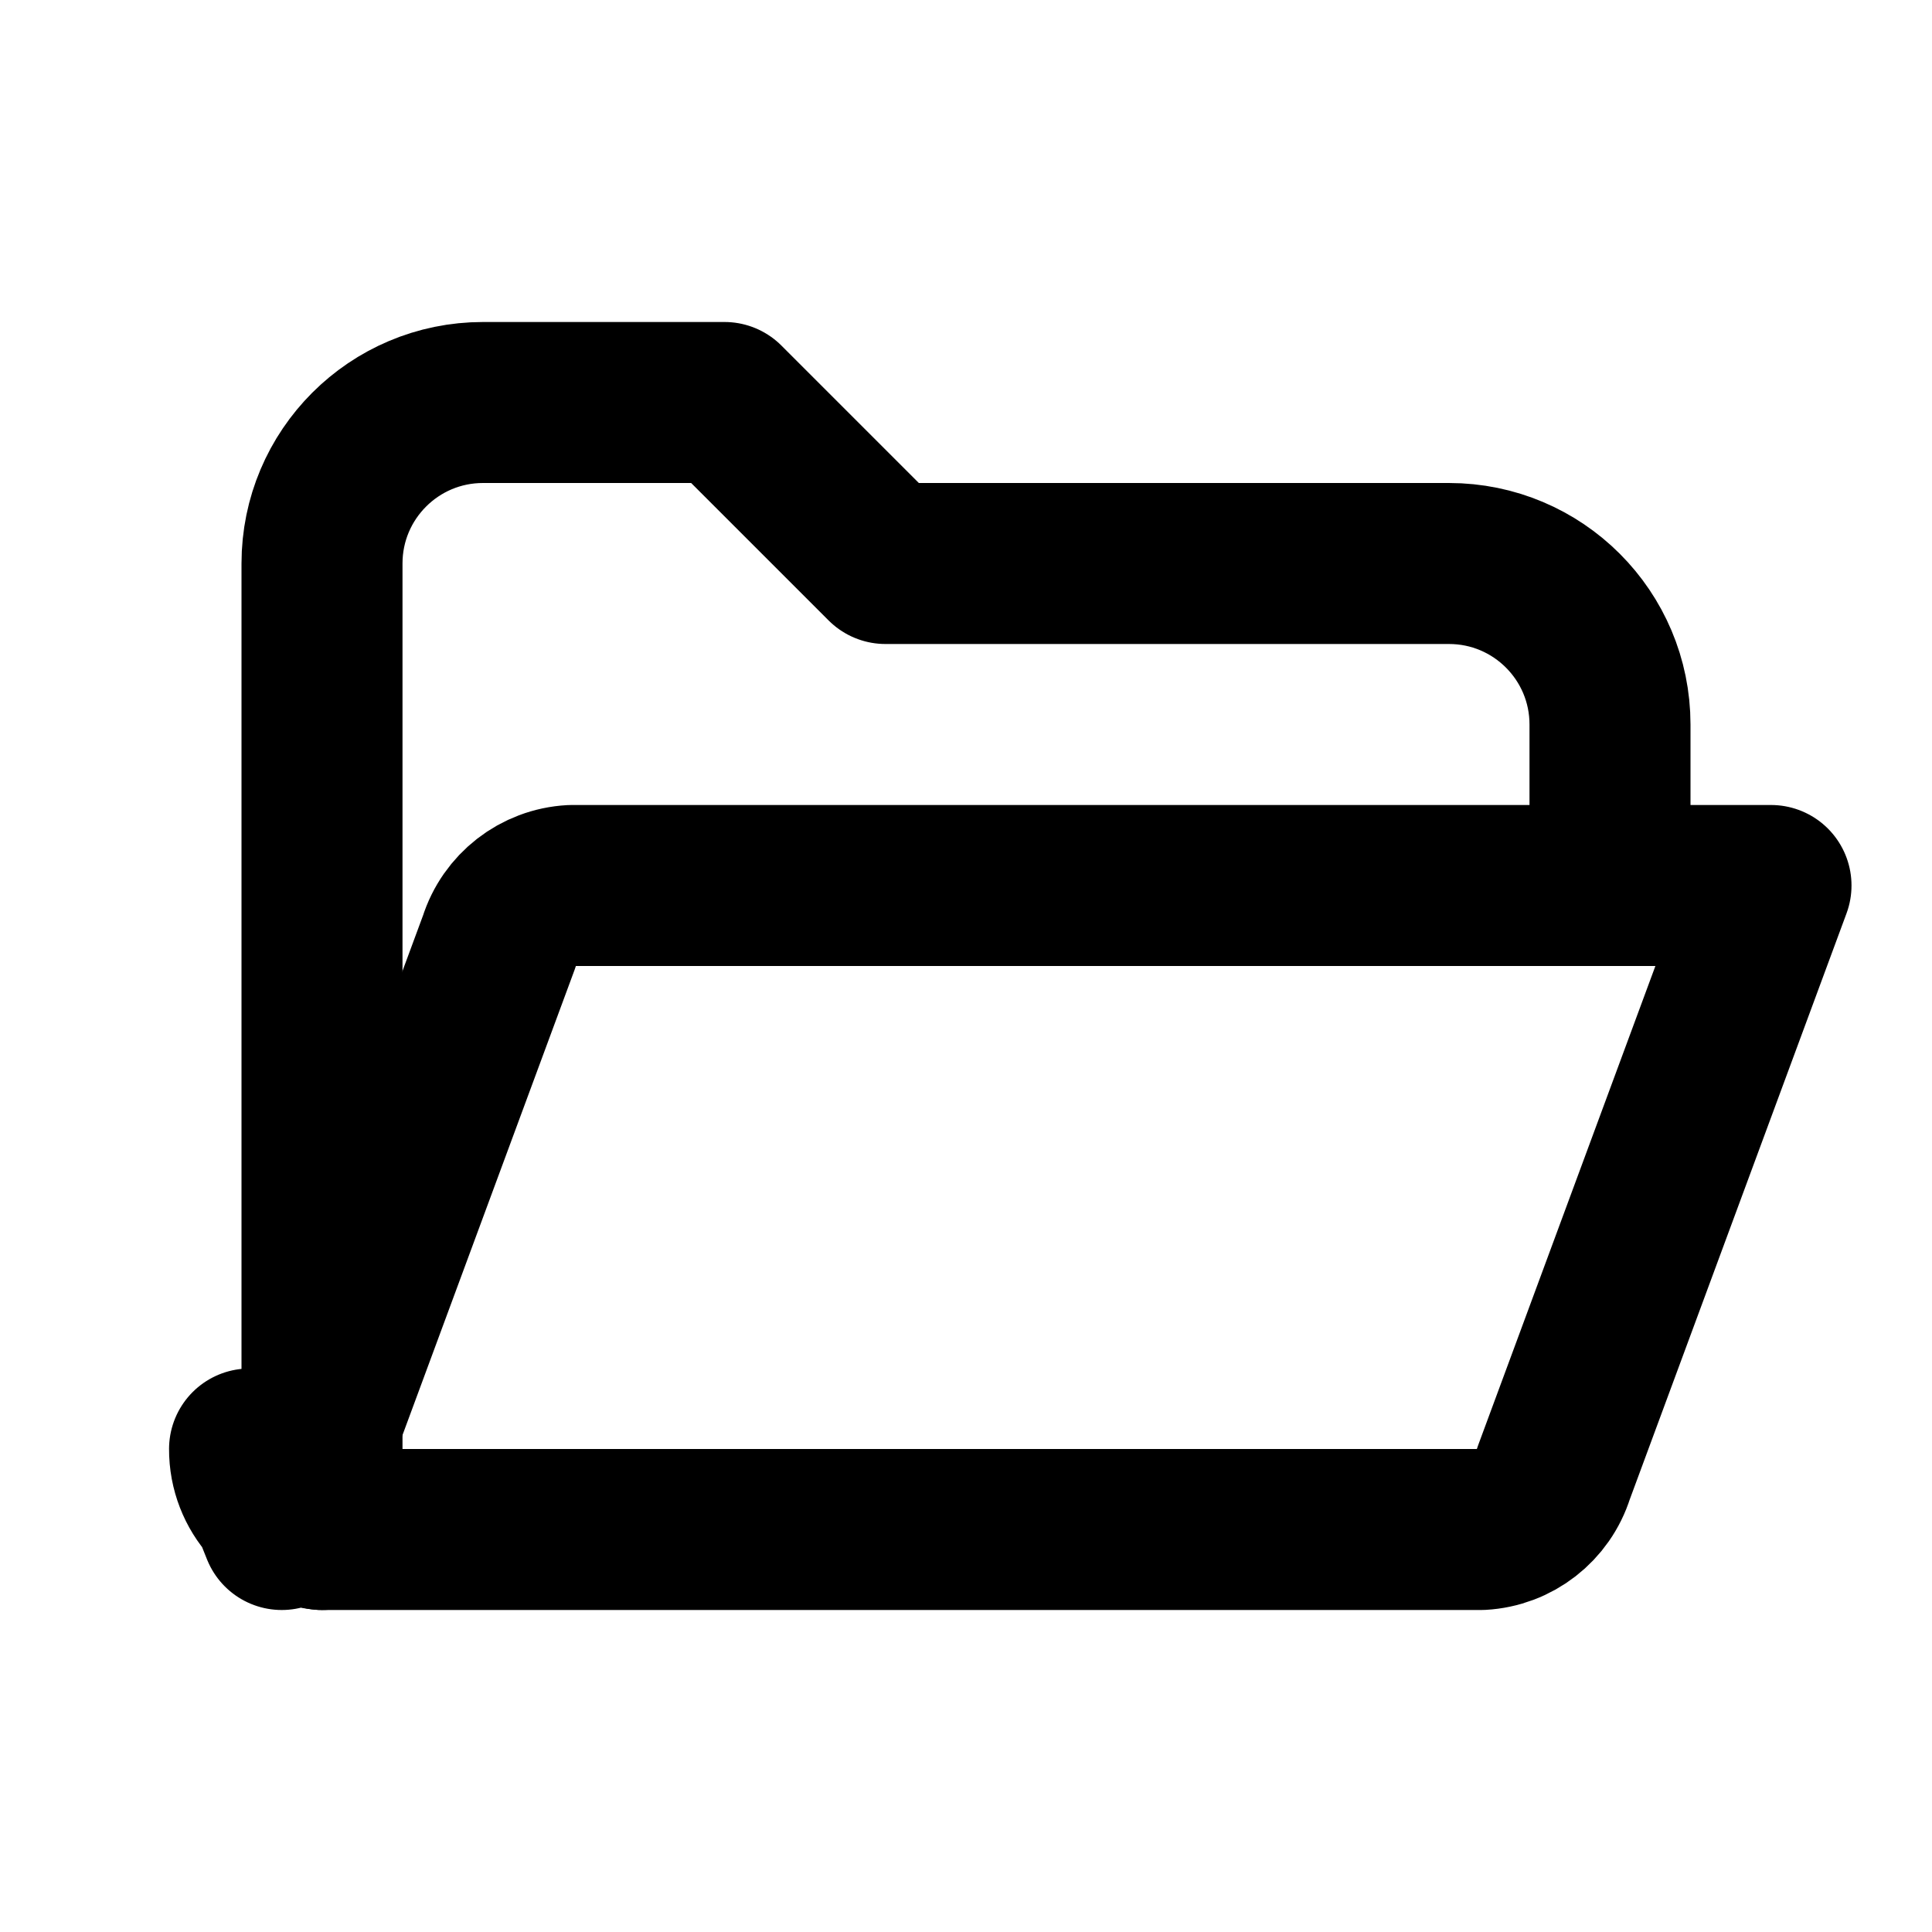
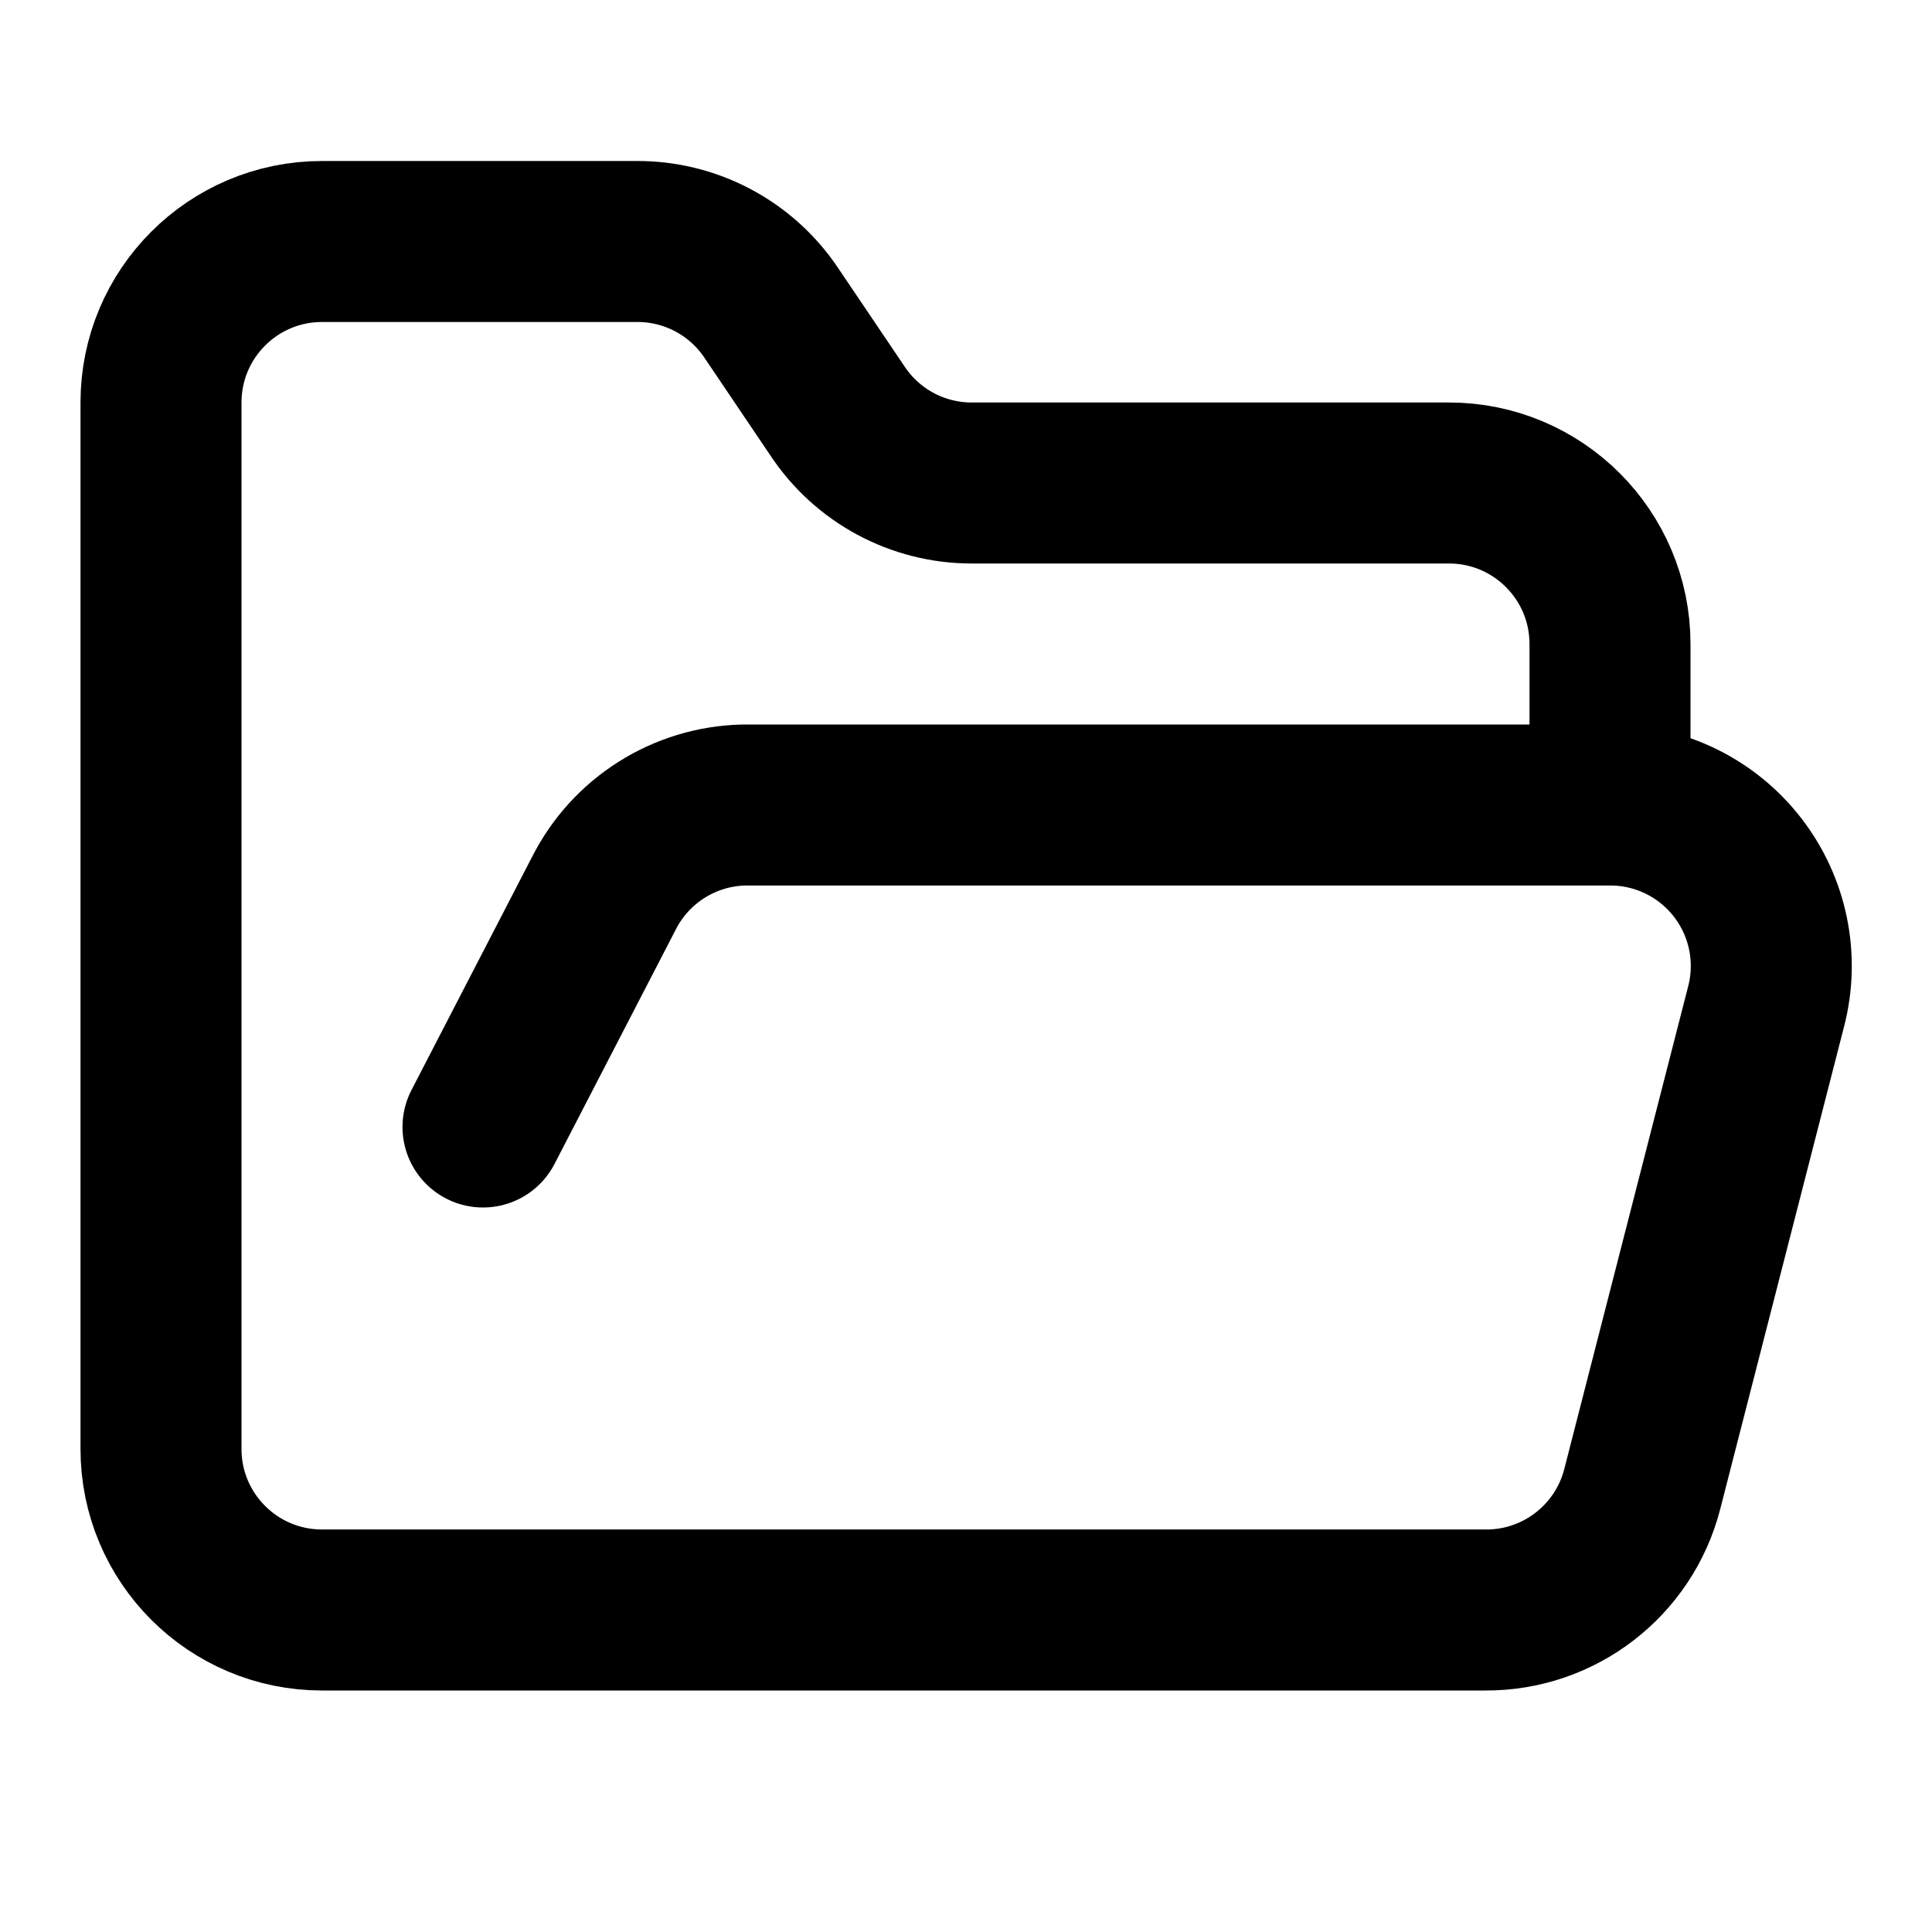
- <svg xmlns="http://www.w3.org/2000/svg" viewBox="0 0 24 24" fill="none" stroke="#000000" stroke-width="2" stroke-linecap="round" stroke-linejoin="round">
-   <path d="M4 19V7a2 2 0 0 1 2-2h3l2 2h7a2 2 0 0 1 2 2v1" />
-   <path d="m3.5 19 2.7-7.3A1 1 0 0 1 7.1 11H22l-2.7 7.3a1 1 0 0 1-.9.7H4a1 1 0 0 1-.9-1z" />
+ <svg xmlns="http://www.w3.org/2000/svg" width="24" height="24" viewBox="0 0 24 24" fill="none" stroke="currentColor" stroke-width="2" stroke-linecap="round" stroke-linejoin="round">
+   <path d="m6 14 1.5-2.9A2 2 0 0 1 9.24 10H20a2 2 0 0 1 1.94 2.5l-1.54 6a2 2 0 0 1-1.95 1.5H4a2 2 0 0 1-2-2V5a2 2 0 0 1 2-2h3.9a2 2 0 0 1 1.69.9l.81 1.2a2 2 0 0 0 1.67.9H18a2 2 0 0 1 2 2v2" />
</svg>
